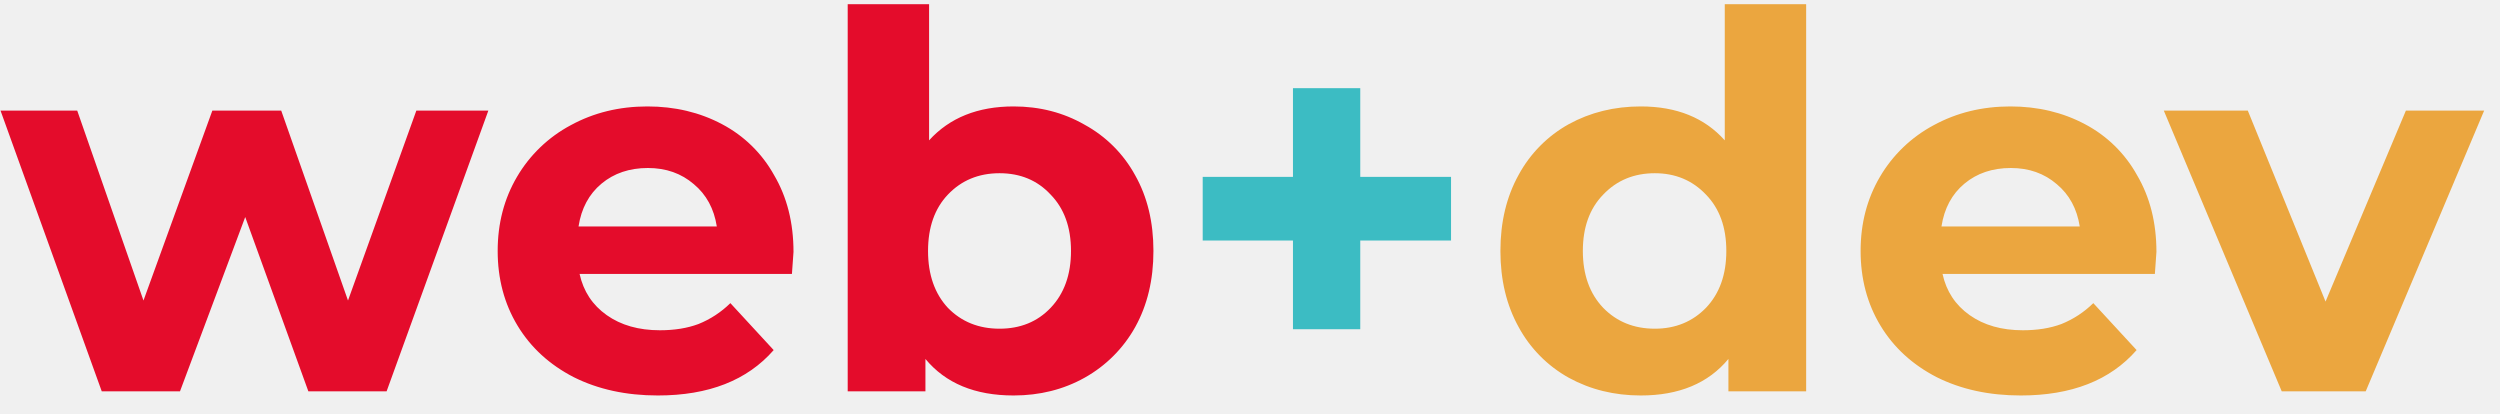
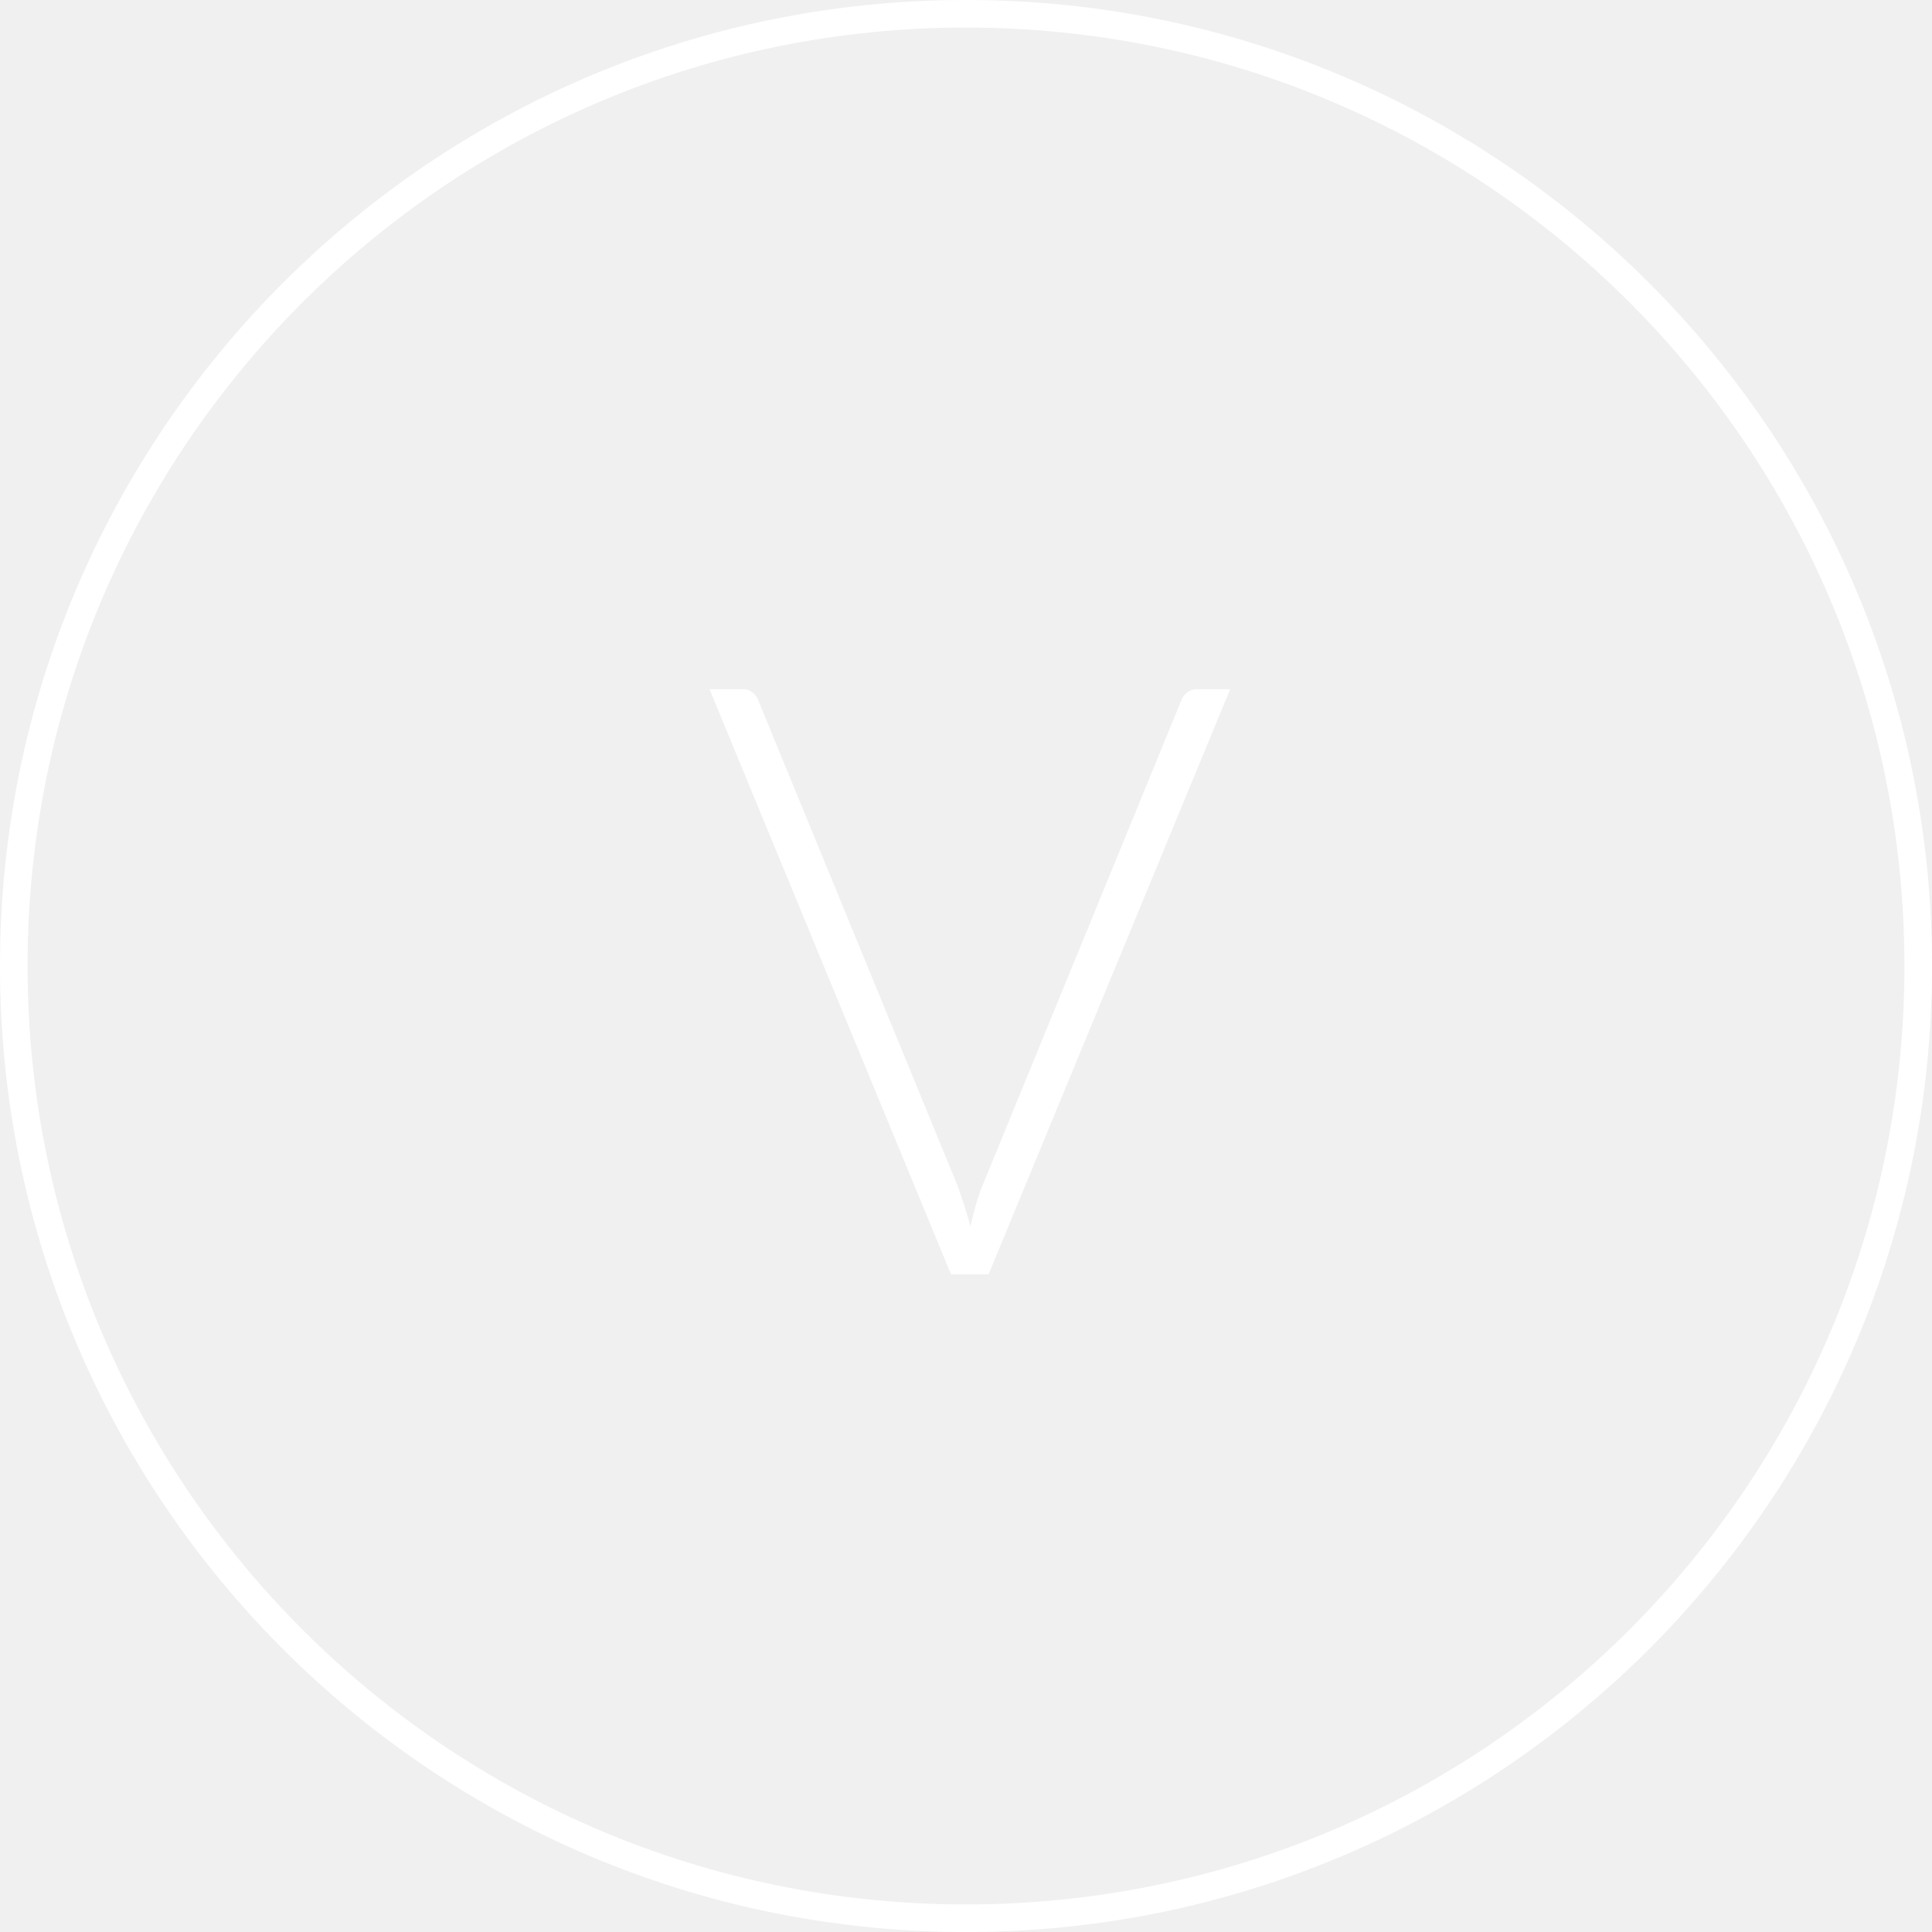
- <svg xmlns="http://www.w3.org/2000/svg" width="115" height="19" fill="none">
-   <path d="M22.464 5.088L17.784 18h-3.6L11.28 9.984 8.28 18h-3.6L.024 5.088h3.528L6.6 13.824l3.168-8.736h3.168l3.072 8.736 3.144-8.736h3.312zm14.037 6.504c0 .048-.024.384-.072 1.008h-9.768c.176.8.592 1.432 1.248 1.896.656.464 1.472.696 2.448.696.672 0 1.264-.096 1.776-.288a4.46 4.46 0 001.464-.96l1.992 2.16c-1.216 1.392-2.992 2.088-5.328 2.088-1.456 0-2.744-.28-3.864-.84-1.12-.576-1.984-1.368-2.592-2.376-.608-1.008-.912-2.152-.912-3.432 0-1.264.296-2.4.888-3.408a6.3 6.3 0 012.472-2.376c1.056-.576 2.232-.864 3.528-.864 1.264 0 2.408.272 3.432.816a5.857 5.857 0 012.4 2.352c.592 1.008.888 2.184.888 3.528zm-6.696-3.864c-.848 0-1.56.24-2.136.72-.576.48-.928 1.136-1.056 1.968h6.36c-.128-.816-.48-1.464-1.056-1.944-.576-.496-1.28-.744-2.112-.744zm16.82-2.832c1.2 0 2.289.28 3.265.84a5.821 5.821 0 012.328 2.328c.56.992.84 2.152.84 3.48 0 1.328-.28 2.496-.84 3.504a6.028 6.028 0 01-2.328 2.328c-.976.544-2.064.816-3.264.816-1.776 0-3.128-.56-4.056-1.68V18h-3.576V.192h3.744v6.264c.944-1.04 2.24-1.56 3.888-1.56zm-.647 10.224c.96 0 1.744-.32 2.352-.96.624-.656.936-1.528.936-2.616s-.312-1.952-.936-2.592c-.608-.656-1.392-.984-2.352-.984s-1.752.328-2.376.984c-.608.64-.912 1.504-.912 2.592s.304 1.96.912 2.616c.624.64 1.416.96 2.376.96z" fill="#E40C2B" />
-   <path d="M66.748 11.064h-4.176v4.08h-3.096v-4.08h-4.152V8.136h4.152v-4.08h3.096v4.08h4.176v2.928z" fill="#3CBCC3" />
-   <path d="M83.083.192V18h-3.576v-1.488c-.928 1.12-2.272 1.68-4.032 1.68-1.216 0-2.32-.272-3.312-.816a5.865 5.865 0 01-2.304-2.328c-.56-1.008-.84-2.176-.84-3.504 0-1.328.28-2.496.84-3.504a5.865 5.865 0 012.304-2.328c.992-.544 2.096-.816 3.312-.816 1.648 0 2.936.52 3.864 1.56V.192h3.744zm-6.96 14.928c.944 0 1.728-.32 2.352-.96.624-.656.936-1.528.936-2.616s-.312-1.952-.936-2.592c-.624-.656-1.408-.984-2.352-.984-.96 0-1.752.328-2.376.984-.624.64-.936 1.504-.936 2.592s.312 1.96.936 2.616c.624.64 1.416.96 2.376.96zm23.073-3.528c0 .048-.024.384-.072 1.008h-9.768c.176.8.592 1.432 1.248 1.896.656.464 1.472.696 2.448.696.672 0 1.264-.096 1.776-.288a4.46 4.46 0 001.464-.96l1.992 2.16c-1.216 1.392-2.992 2.088-5.328 2.088-1.456 0-2.744-.28-3.864-.84-1.12-.576-1.984-1.368-2.592-2.376-.608-1.008-.912-2.152-.912-3.432 0-1.264.296-2.4.888-3.408a6.3 6.3 0 012.472-2.376c1.056-.576 2.232-.864 3.528-.864 1.264 0 2.408.272 3.432.816a5.857 5.857 0 012.4 2.352c.592 1.008.888 2.184.888 3.528zM92.5 7.728c-.848 0-1.56.24-2.136.72-.576.48-.928 1.136-1.056 1.968h6.36c-.128-.816-.48-1.464-1.056-1.944-.576-.496-1.28-.744-2.112-.744zm21.771-2.64L108.823 18h-3.864L99.535 5.088h3.864l3.576 8.784 3.696-8.784h3.6z" fill="#EBA63F" />
+ <svg xmlns="http://www.w3.org/2000/svg" width="47" height="47" fill="none">
+   <circle cx="23.5" cy="23.5" r="23.165" stroke="#fff" stroke-width=".671" />
+   <path d="M29.926 16.767L24.05 31h-.915l-5.874-14.233h.814a.34.34 0 01.232.08.46.46 0 01.14.191l4.849 11.81a12.761 12.761 0 01.312.985c.04-.174.083-.345.13-.513a4.44 4.44 0 01.161-.473l4.839-11.809a.433.433 0 01.14-.19.374.374 0 01.242-.081h.805z" fill="#fff" />
</svg>
